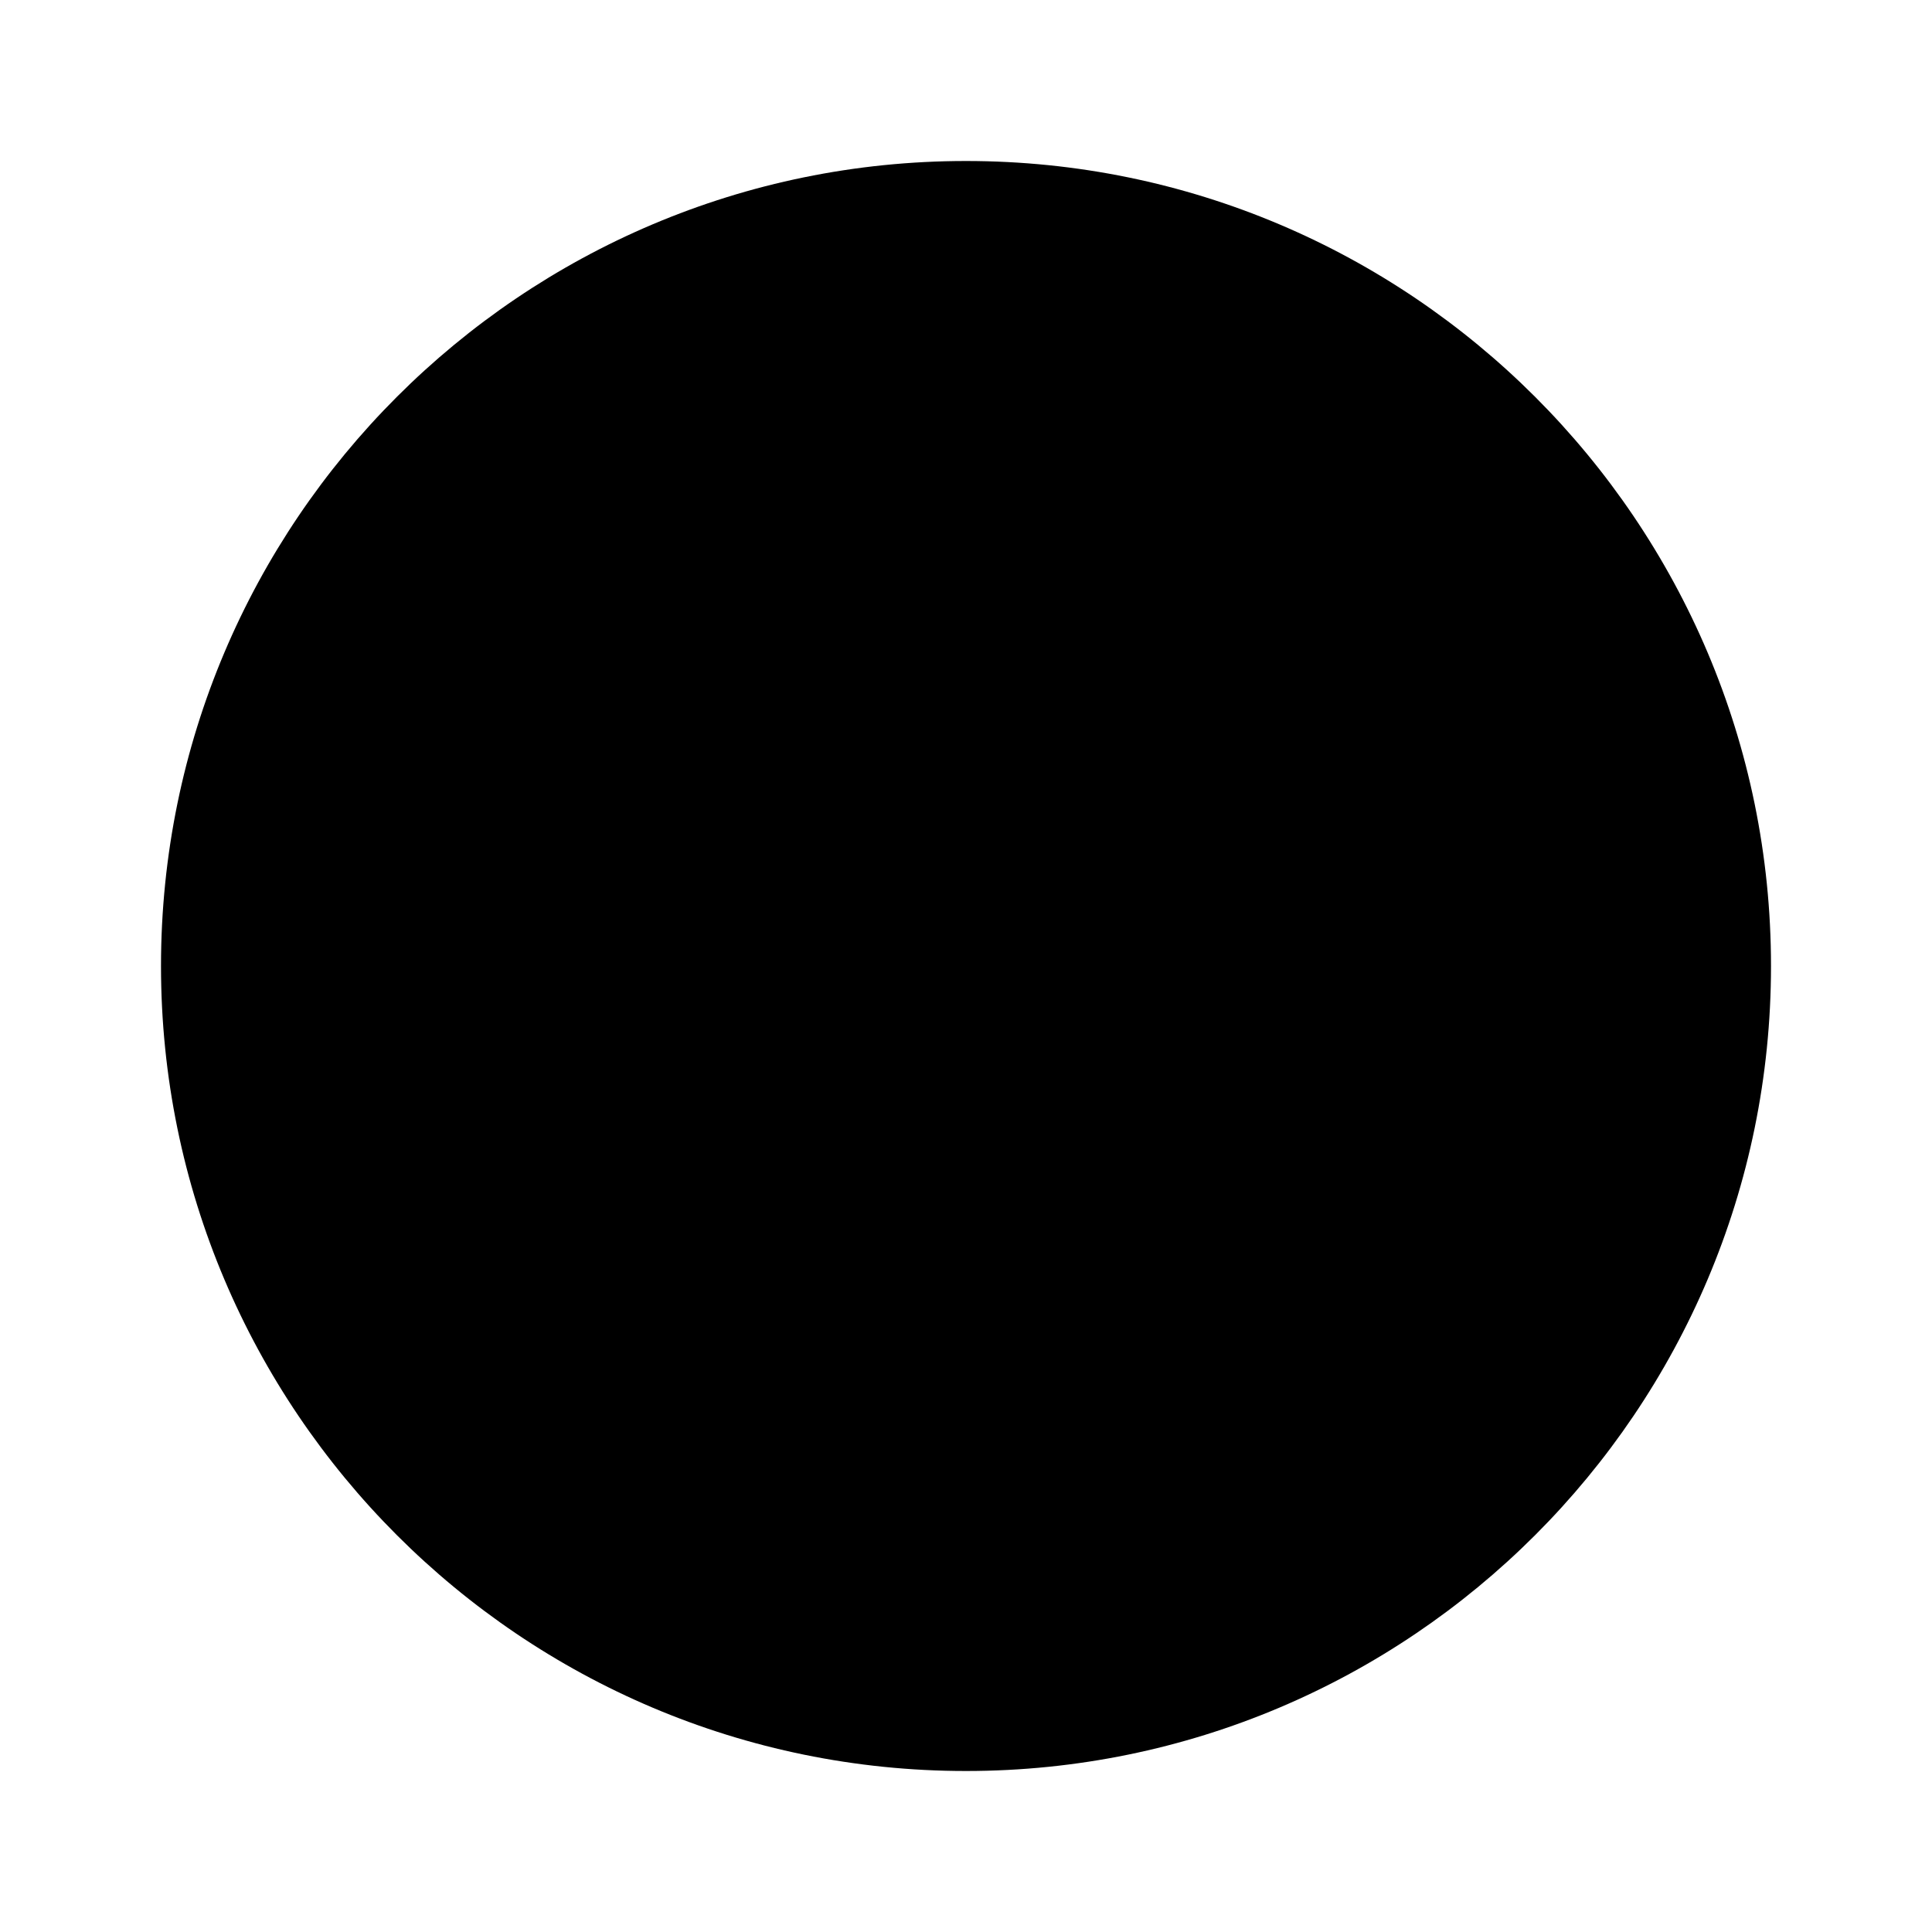
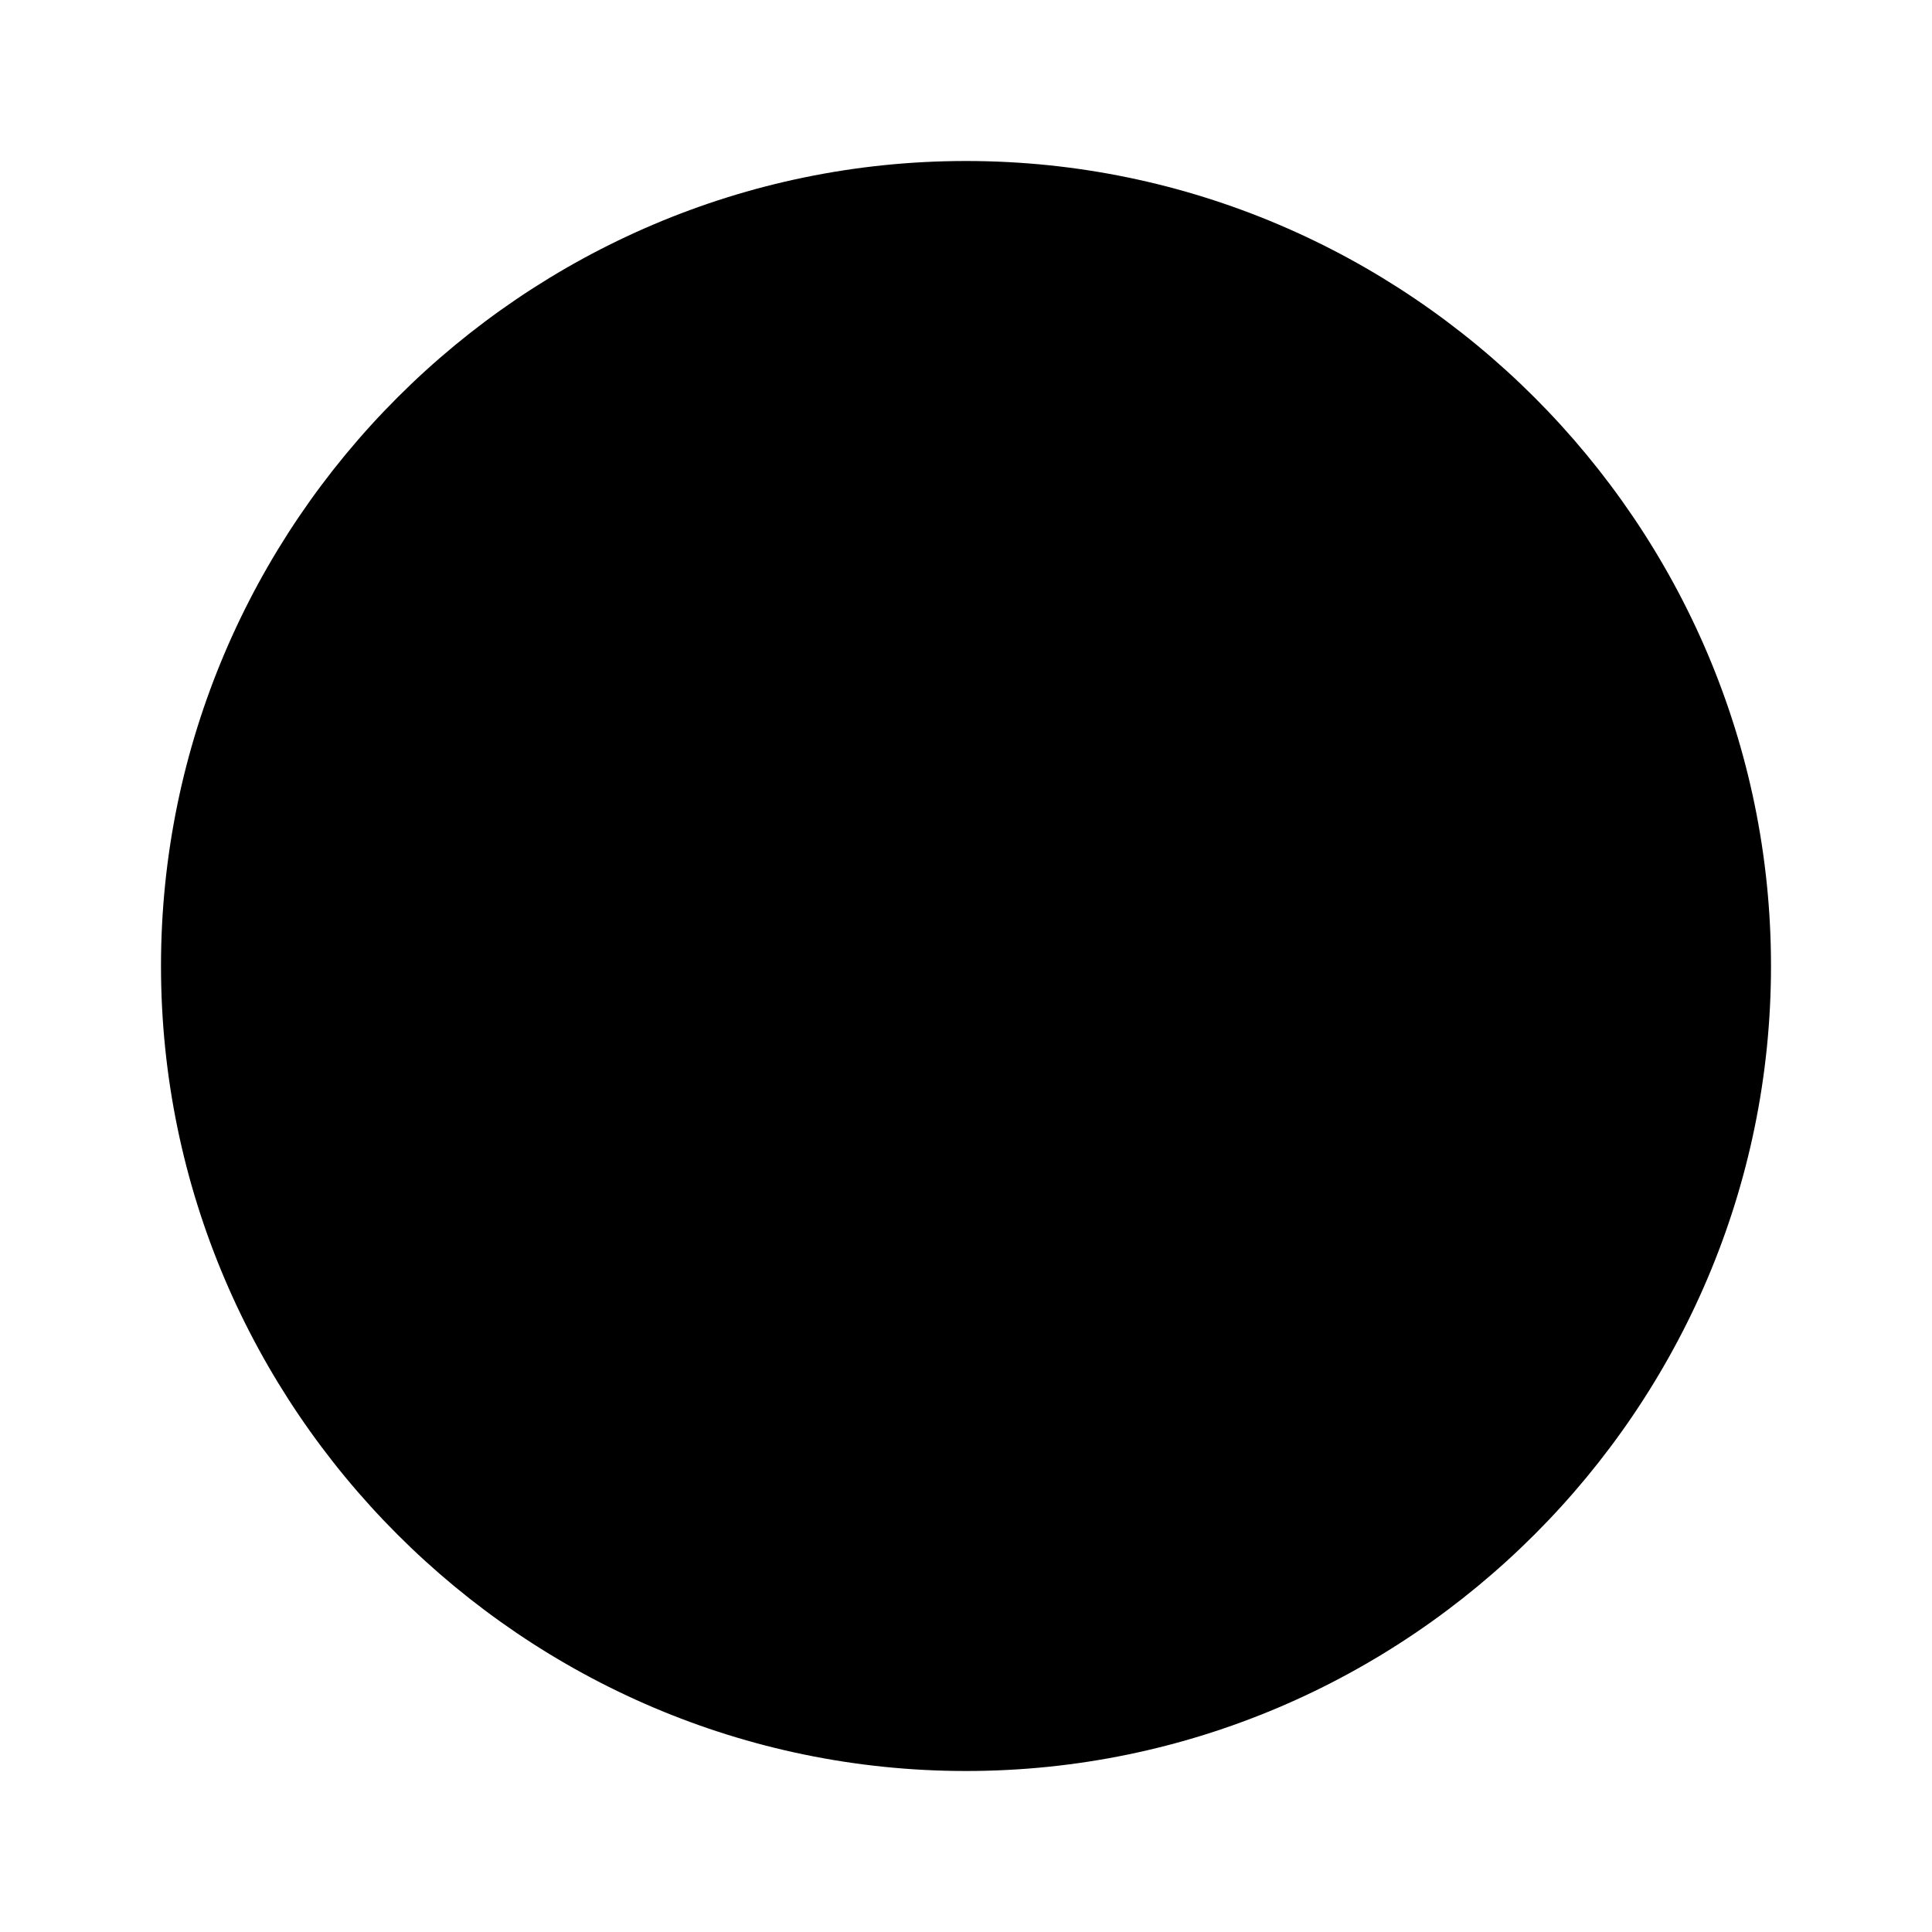
<svg xmlns="http://www.w3.org/2000/svg" version="1.1" id="Layer_1" x="0px" y="0px" viewBox="0 0 24 24" style="enable-background:new 0 0 24 24;" xml:space="preserve">
-   <style type="text/css">
- 	.st0{fill:none;}
- </style>
-   <path class="st0" d="M0,0h24v24H0V0z" />
-   <path d="M12,2C6.48,2,2,6.48,2,12s4.48,10,10,10s10-4.48,10-10S17.52,2,12,2z" />
+   <path d="M12,2C6.5,2,2,6.5,2,12s4.5,10,10,10s10-4.5,10-10S17.5,2,12,2z" />
</svg>
